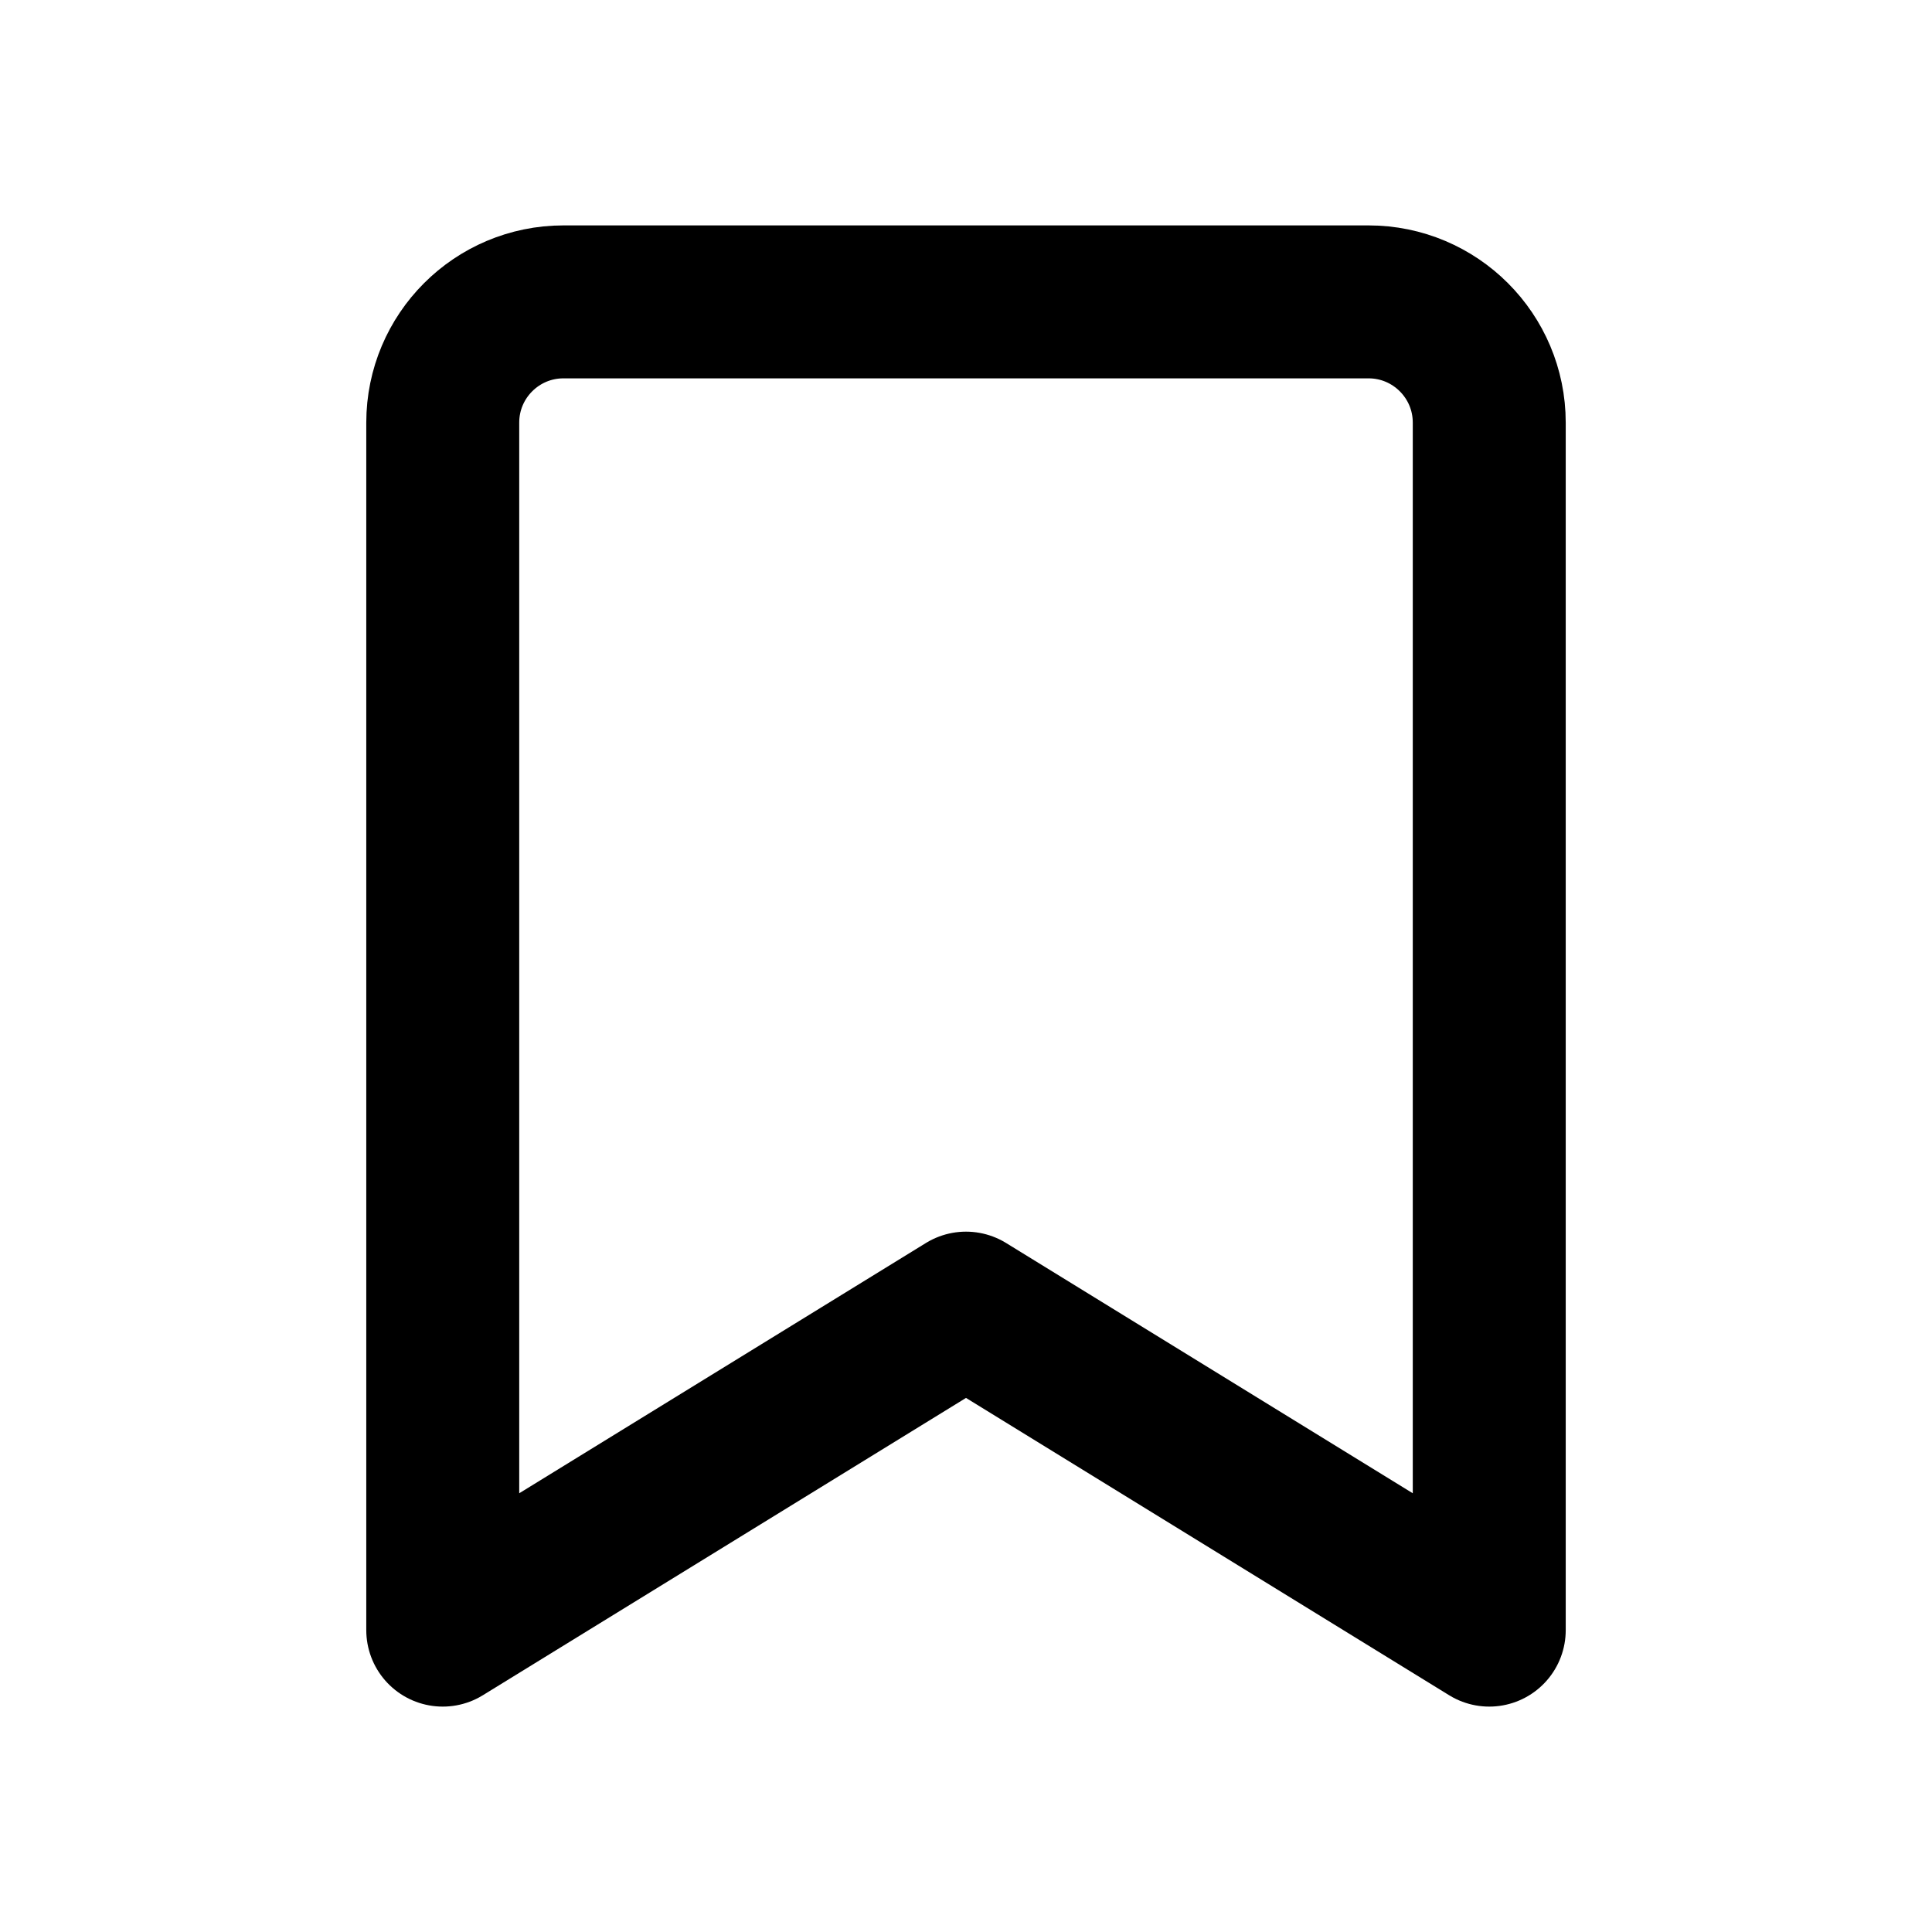
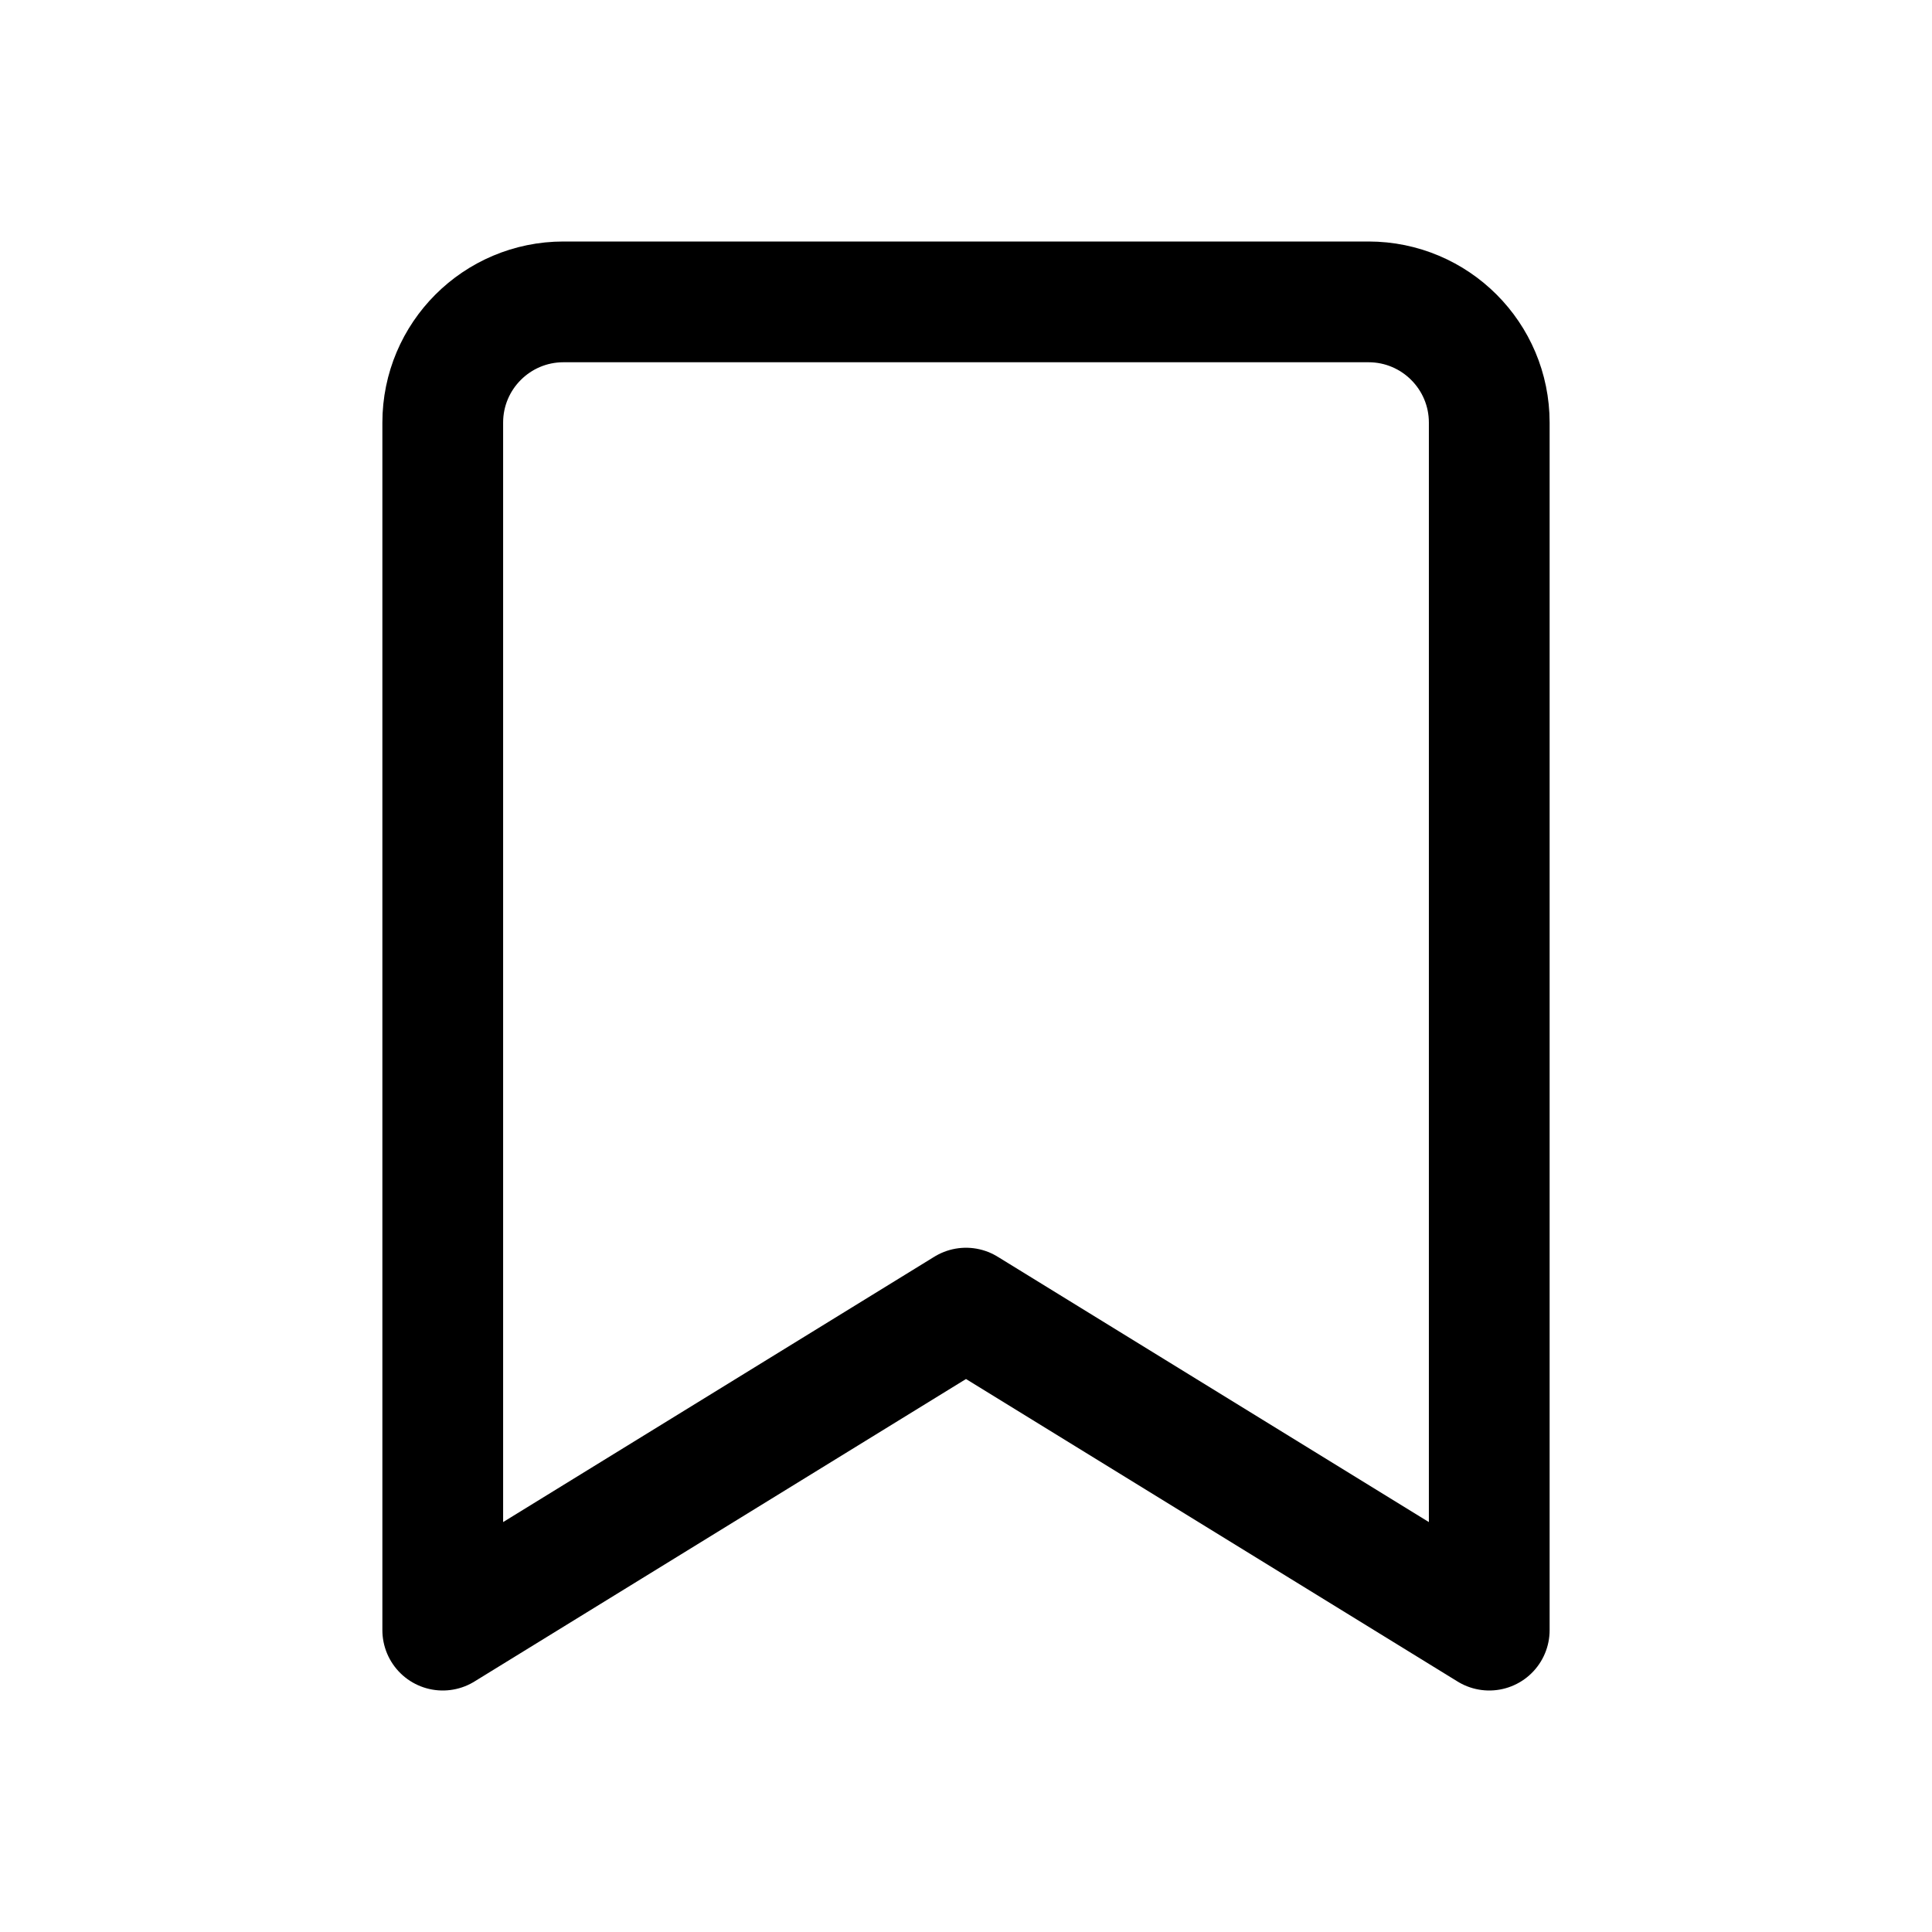
- <svg xmlns="http://www.w3.org/2000/svg" viewBox="0 0 24 24" width="24" height="24" fill="none" stroke="currentColor" stroke-width="1.9" stroke-linecap="round" stroke-linejoin="round">
+ <svg xmlns="http://www.w3.org/2000/svg" viewBox="0 0 24 24" width="24" height="24" fill="none" stroke="currentColor" stroke-width="1.5" stroke-linecap="round" stroke-linejoin="round">
  <path d="M7 3.75h10a1.5 1.5 0 0 1 1.5 1.5v15l-6.5-4-6.5 4v-15A1.5 1.5 0 0 1 7 3.75z" />
</svg>
